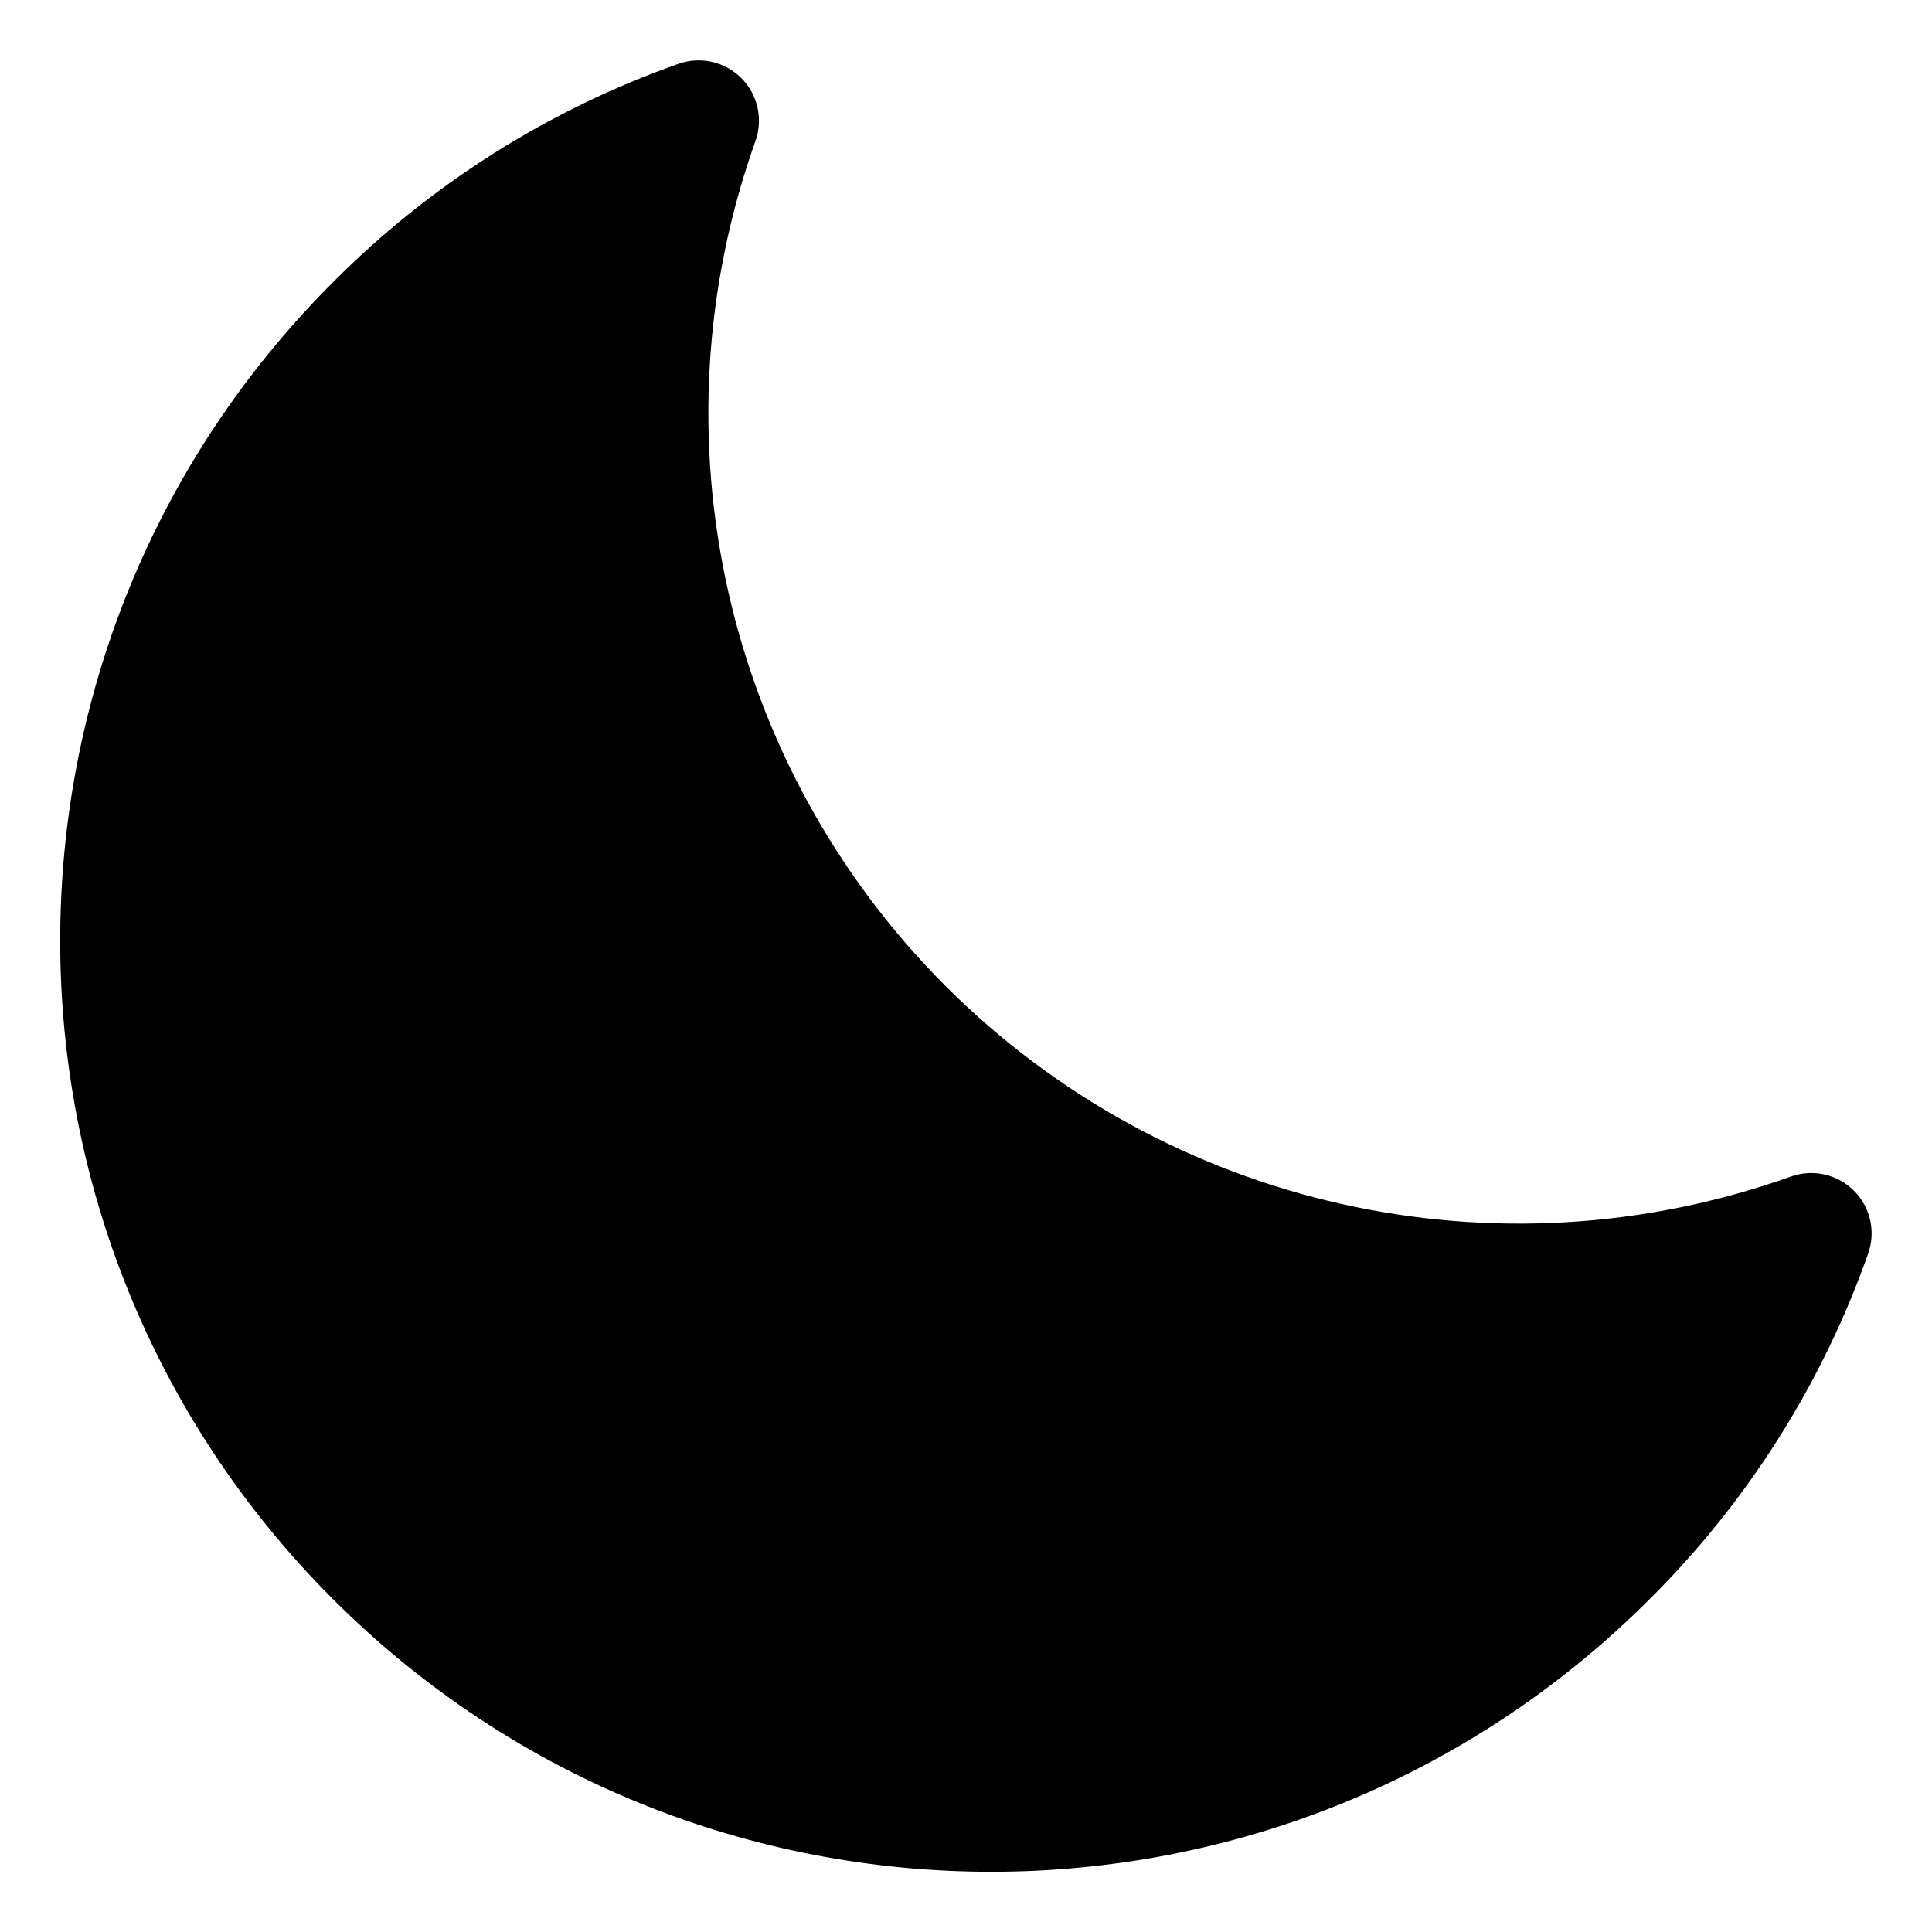
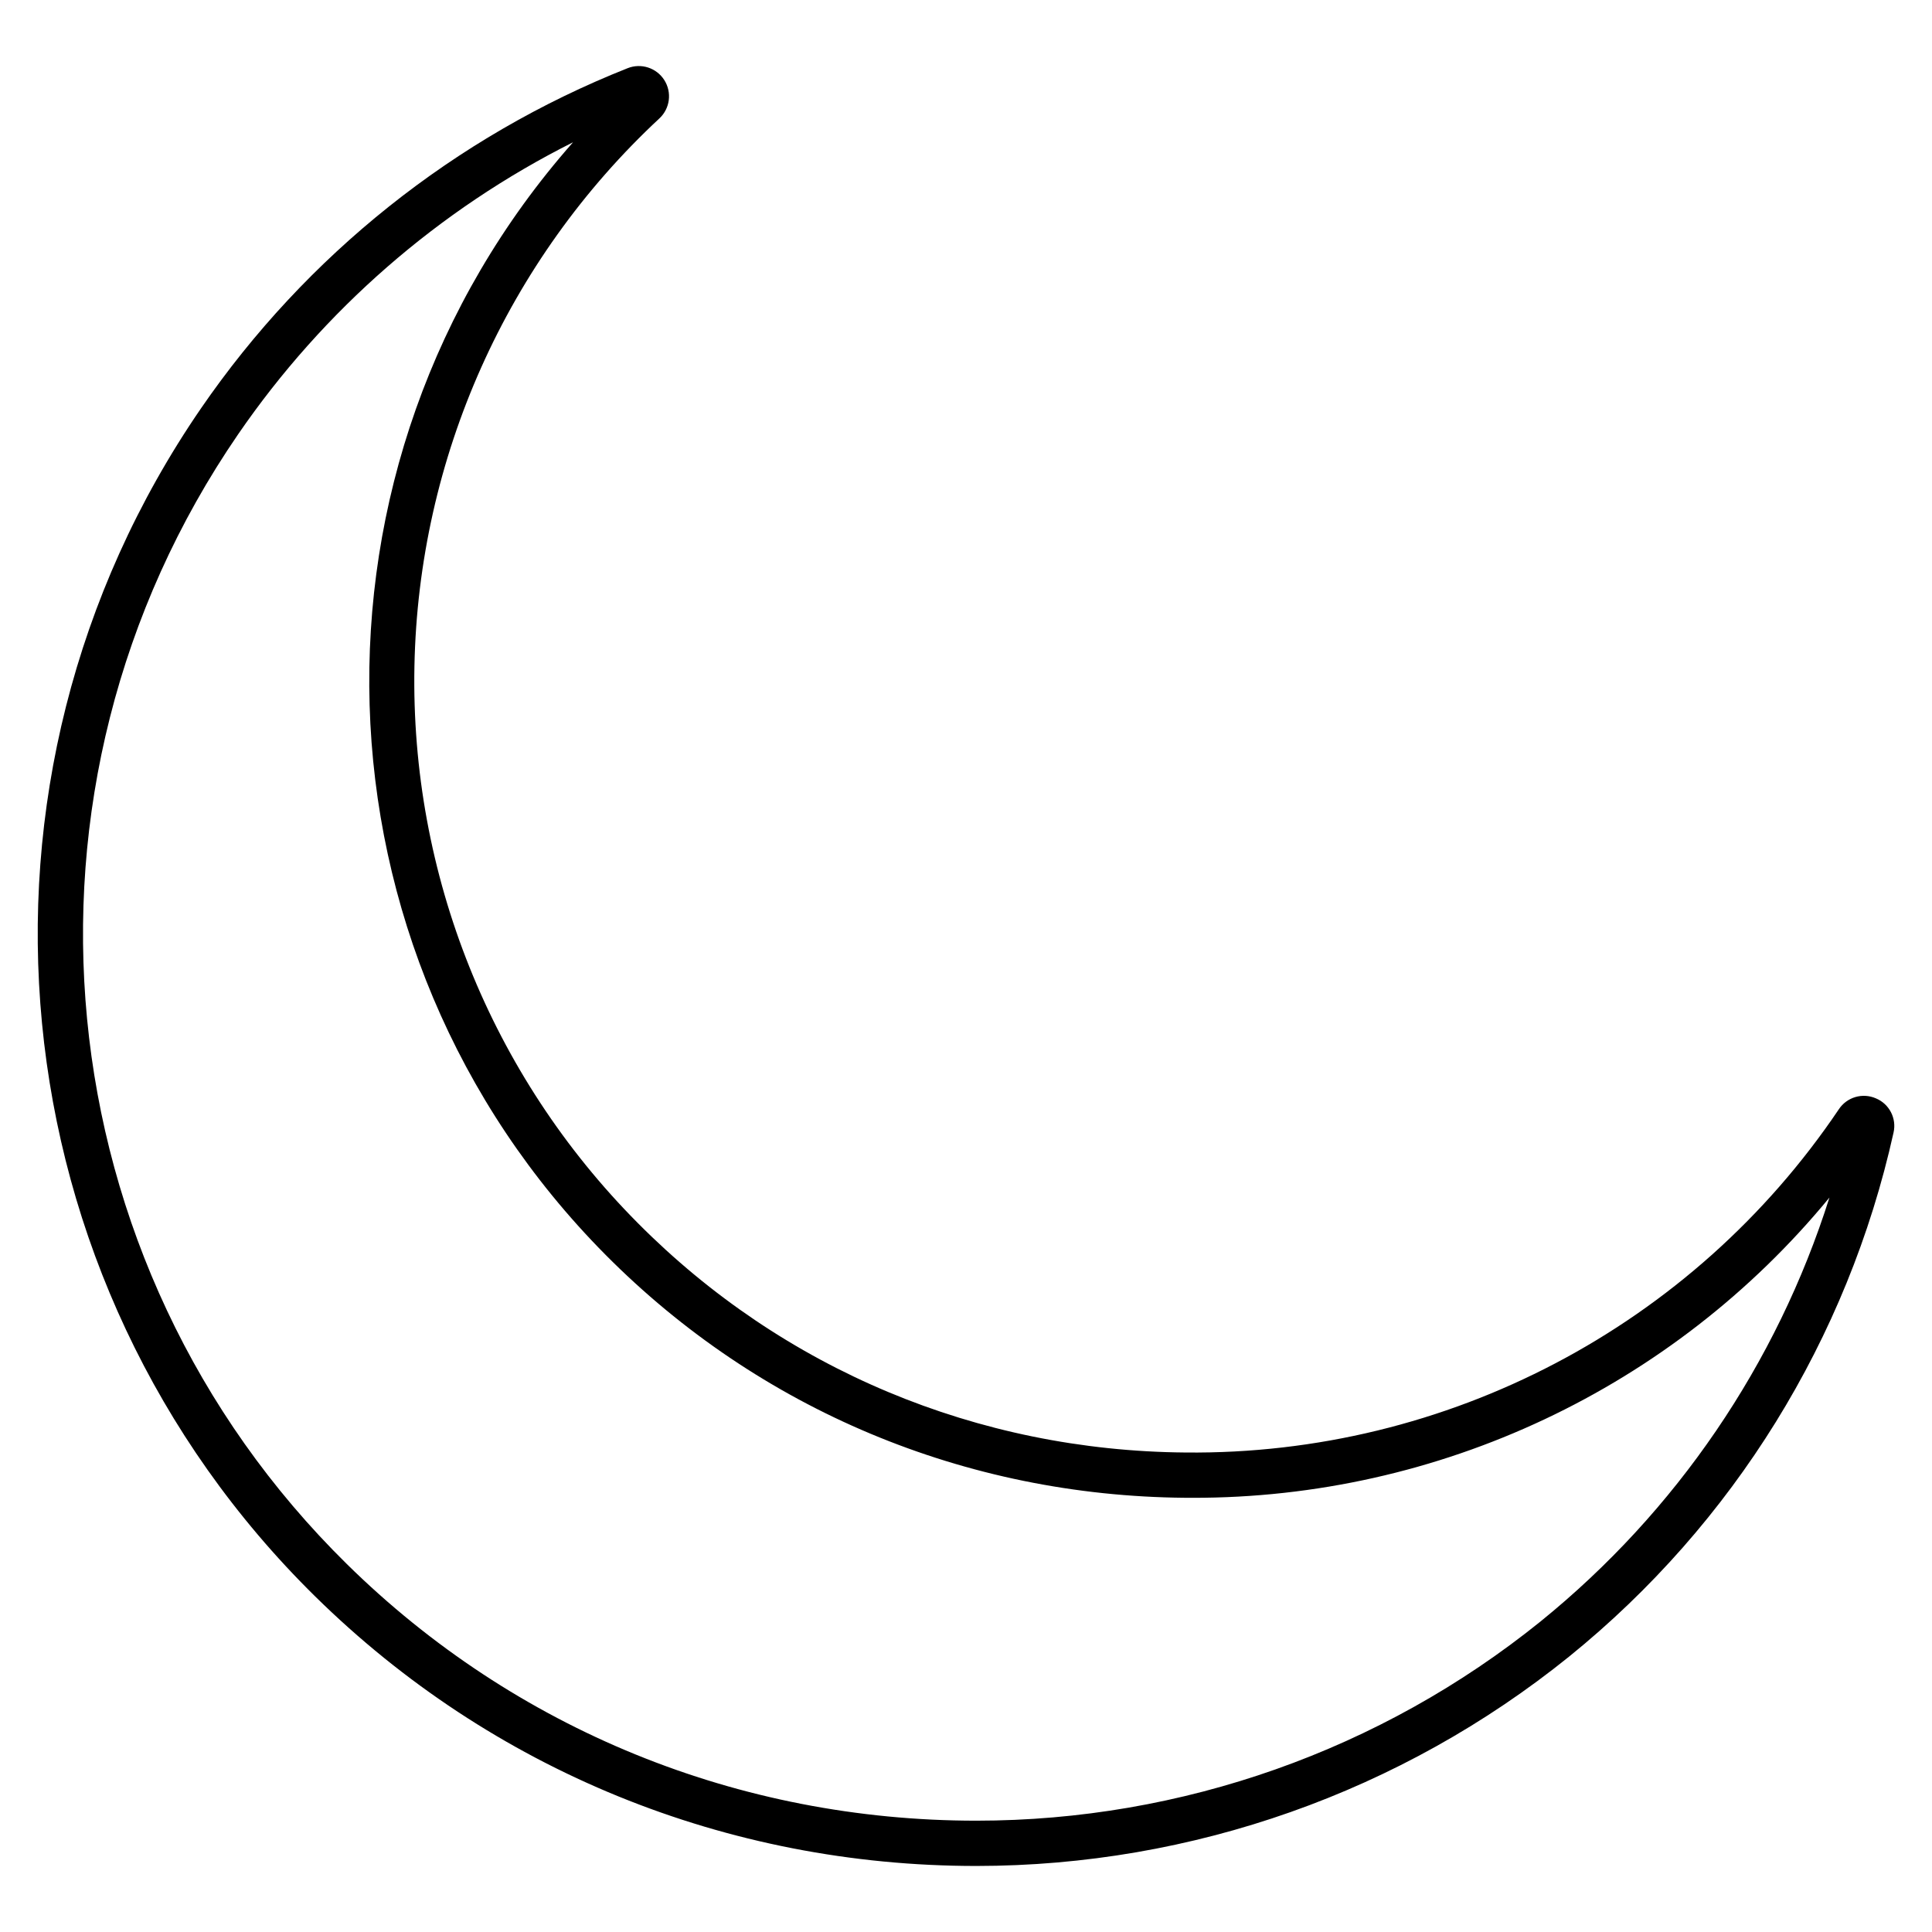
- <svg xmlns="http://www.w3.org/2000/svg" id="Layer_4" height="512" viewBox="0 0 32 32" width="512" data-name="Layer 4">
-   <path d="m30.706 19.721a1 1 0 0 0 -1.042-.234 13.423 13.423 0 0 1 -17.151-17.152 1 1 0 0 0 -1.276-1.278 15.214 15.214 0 0 0 -5.727 3.623 15.422 15.422 0 0 0 21.81 21.81 15.214 15.214 0 0 0 3.623-5.728 1 1 0 0 0 -.237-1.041z" />
+ <svg xmlns="http://www.w3.org/2000/svg" id="Guide" height="512" viewBox="0 0 512 512" width="512">
+   <path d="m497.139 291.079a7.955 7.955 0 0 0 -9.837 2.9 206.2 206.2 0 0 1 -173.135 90.951c-55.12-.455-106.666-22.053-145.144-60.814a203.685 203.685 0 0 1 5.723-292.736 8.012 8.012 0 0 0 -8.44-13.3 248.158 248.158 0 0 0 -113.071 90.186 246.145 246.145 0 0 0 30.28 314.794c46.813 46.069 109.046 71.44 175.232 71.44a250.283 250.283 0 0 0 157.1-55.5 247.629 247.629 0 0 0 85.963-138.863 7.909 7.909 0 0 0 -4.671-9.058zm-88.847 138.6a238.246 238.246 0 0 1 -149.545 52.821c-63.018 0-122.261-24.147-166.815-67.994a234.141 234.141 0 0 1 -28.811-299.437 236.089 236.089 0 0 1 88.738-77.364 215.841 215.841 0 0 0 8.648 294.862c40.721 41.021 95.257 63.878 153.56 64.36.617 0 1.226.008 1.842.008a218.123 218.123 0 0 0 168.911-79.57 236.207 236.207 0 0 1 -76.528 112.31z" fill="rgb(0,0,0)" />
</svg>
